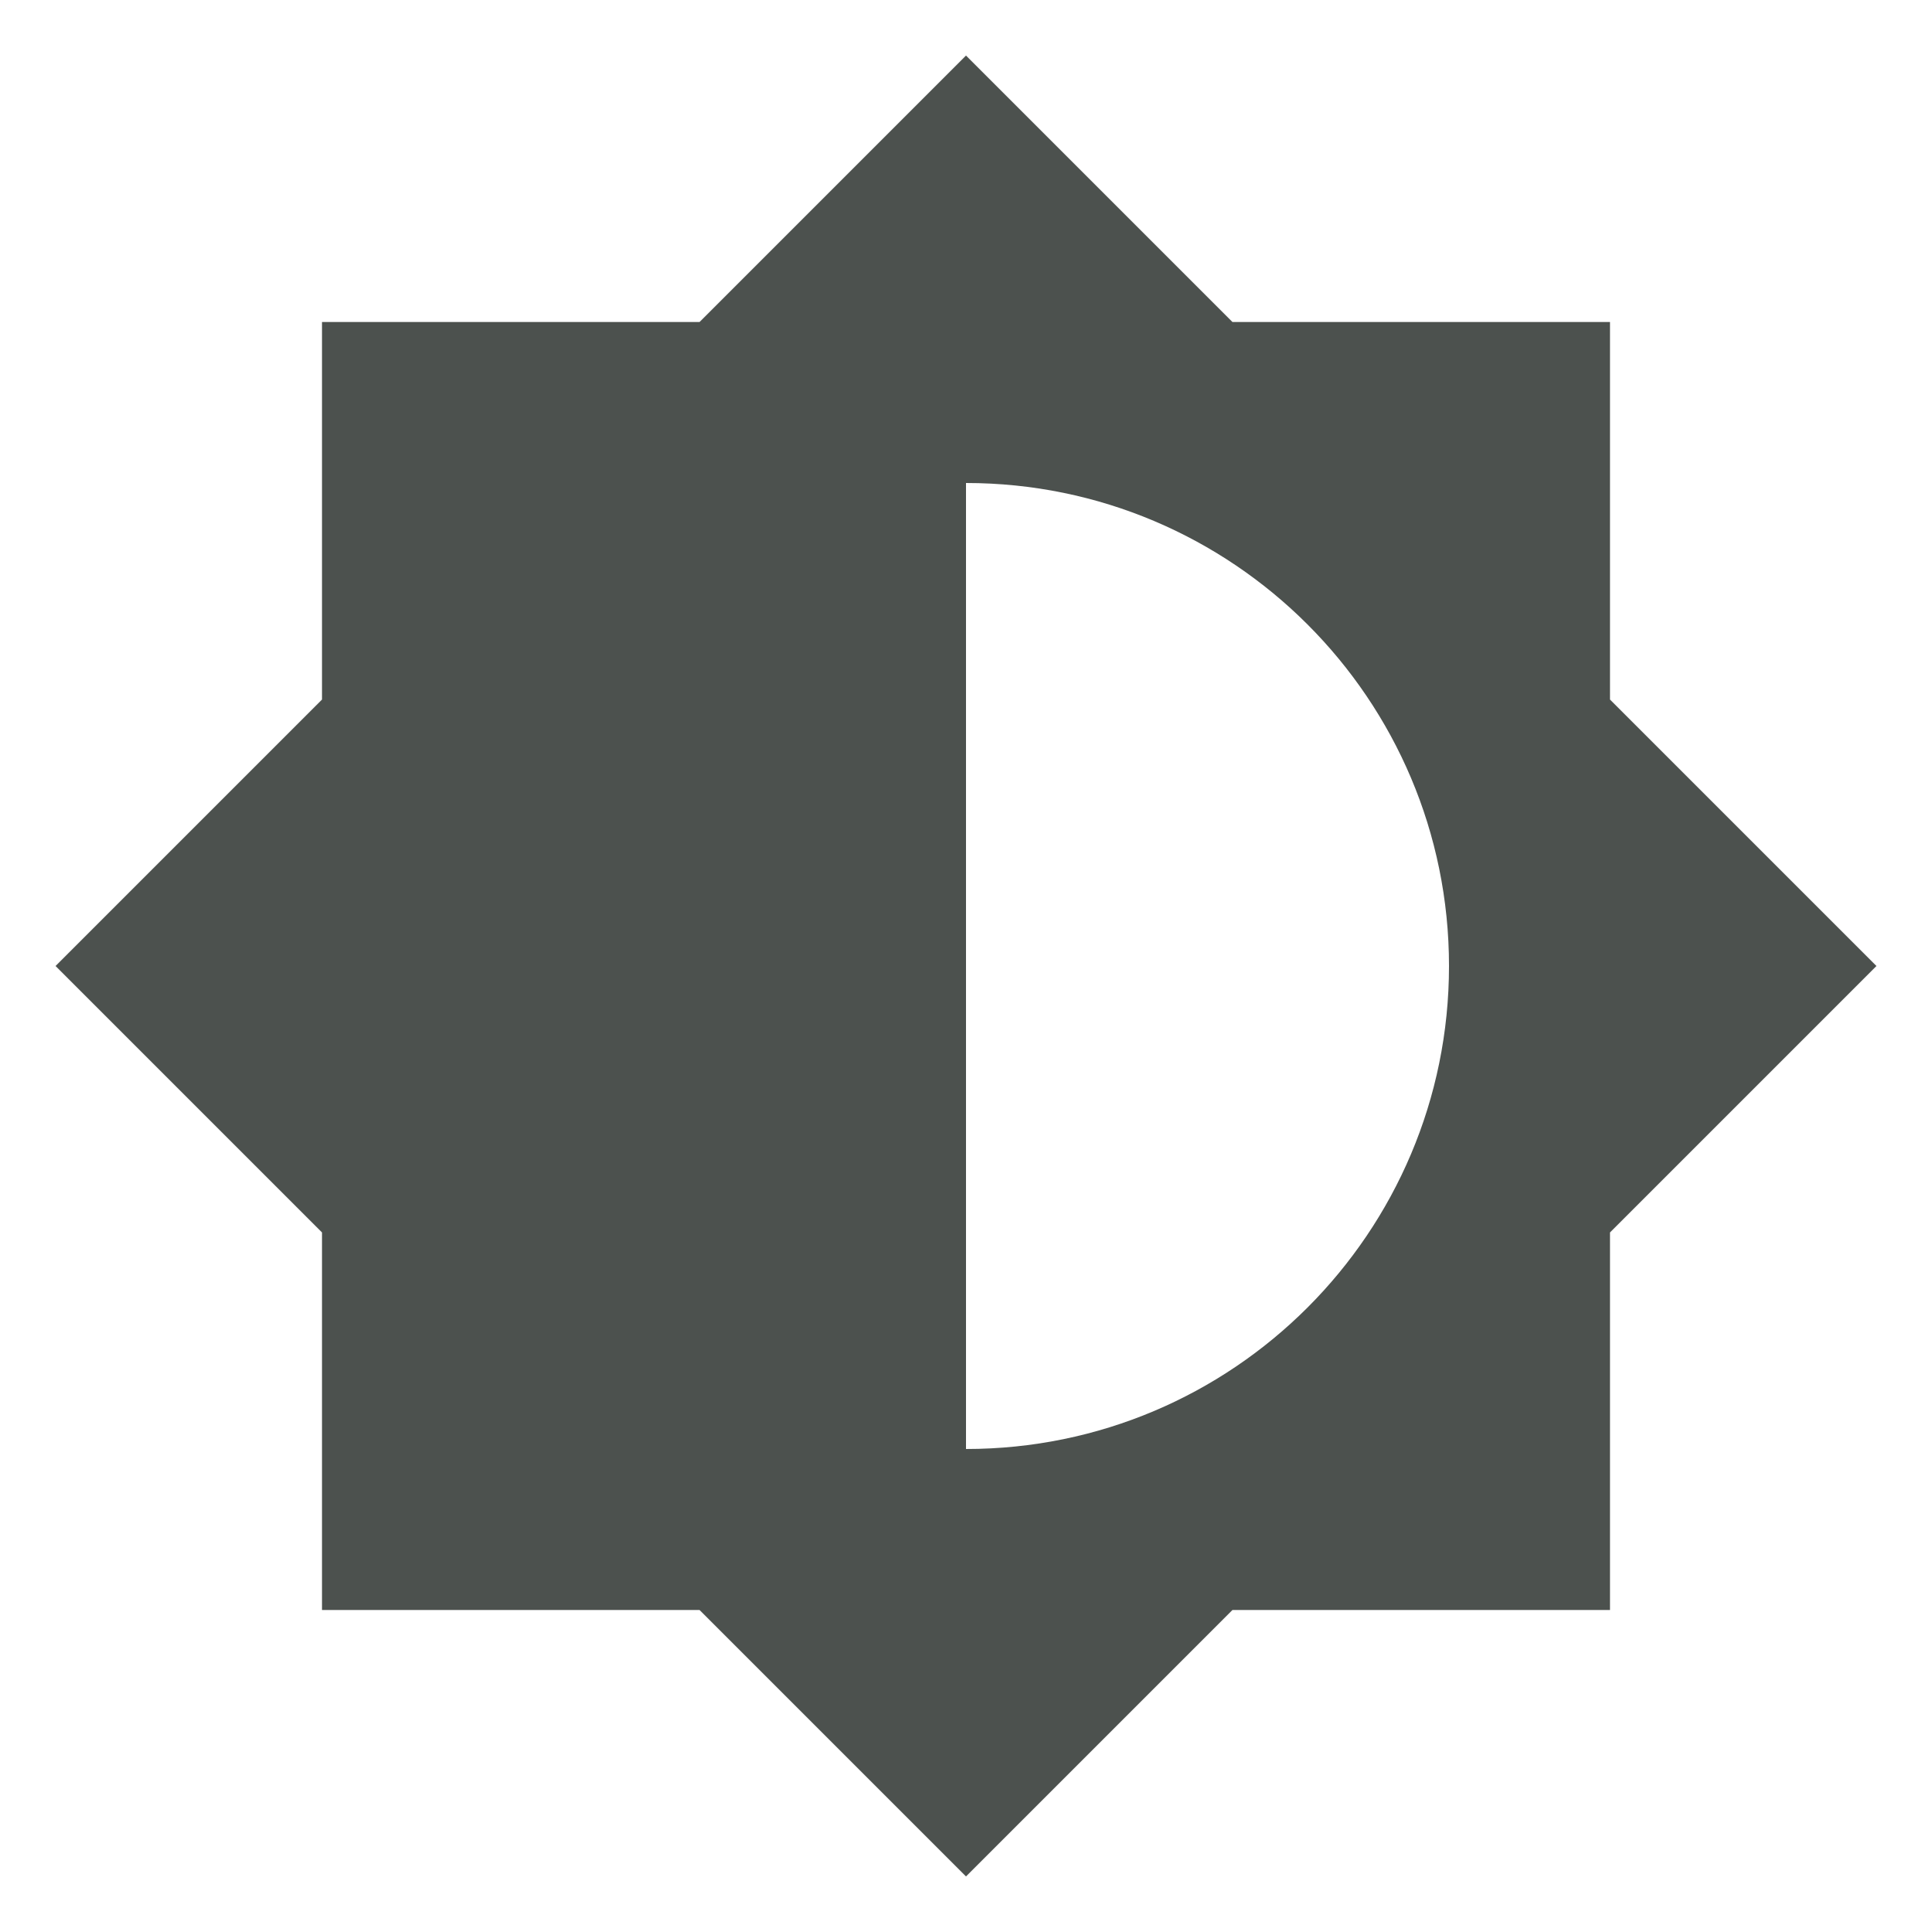
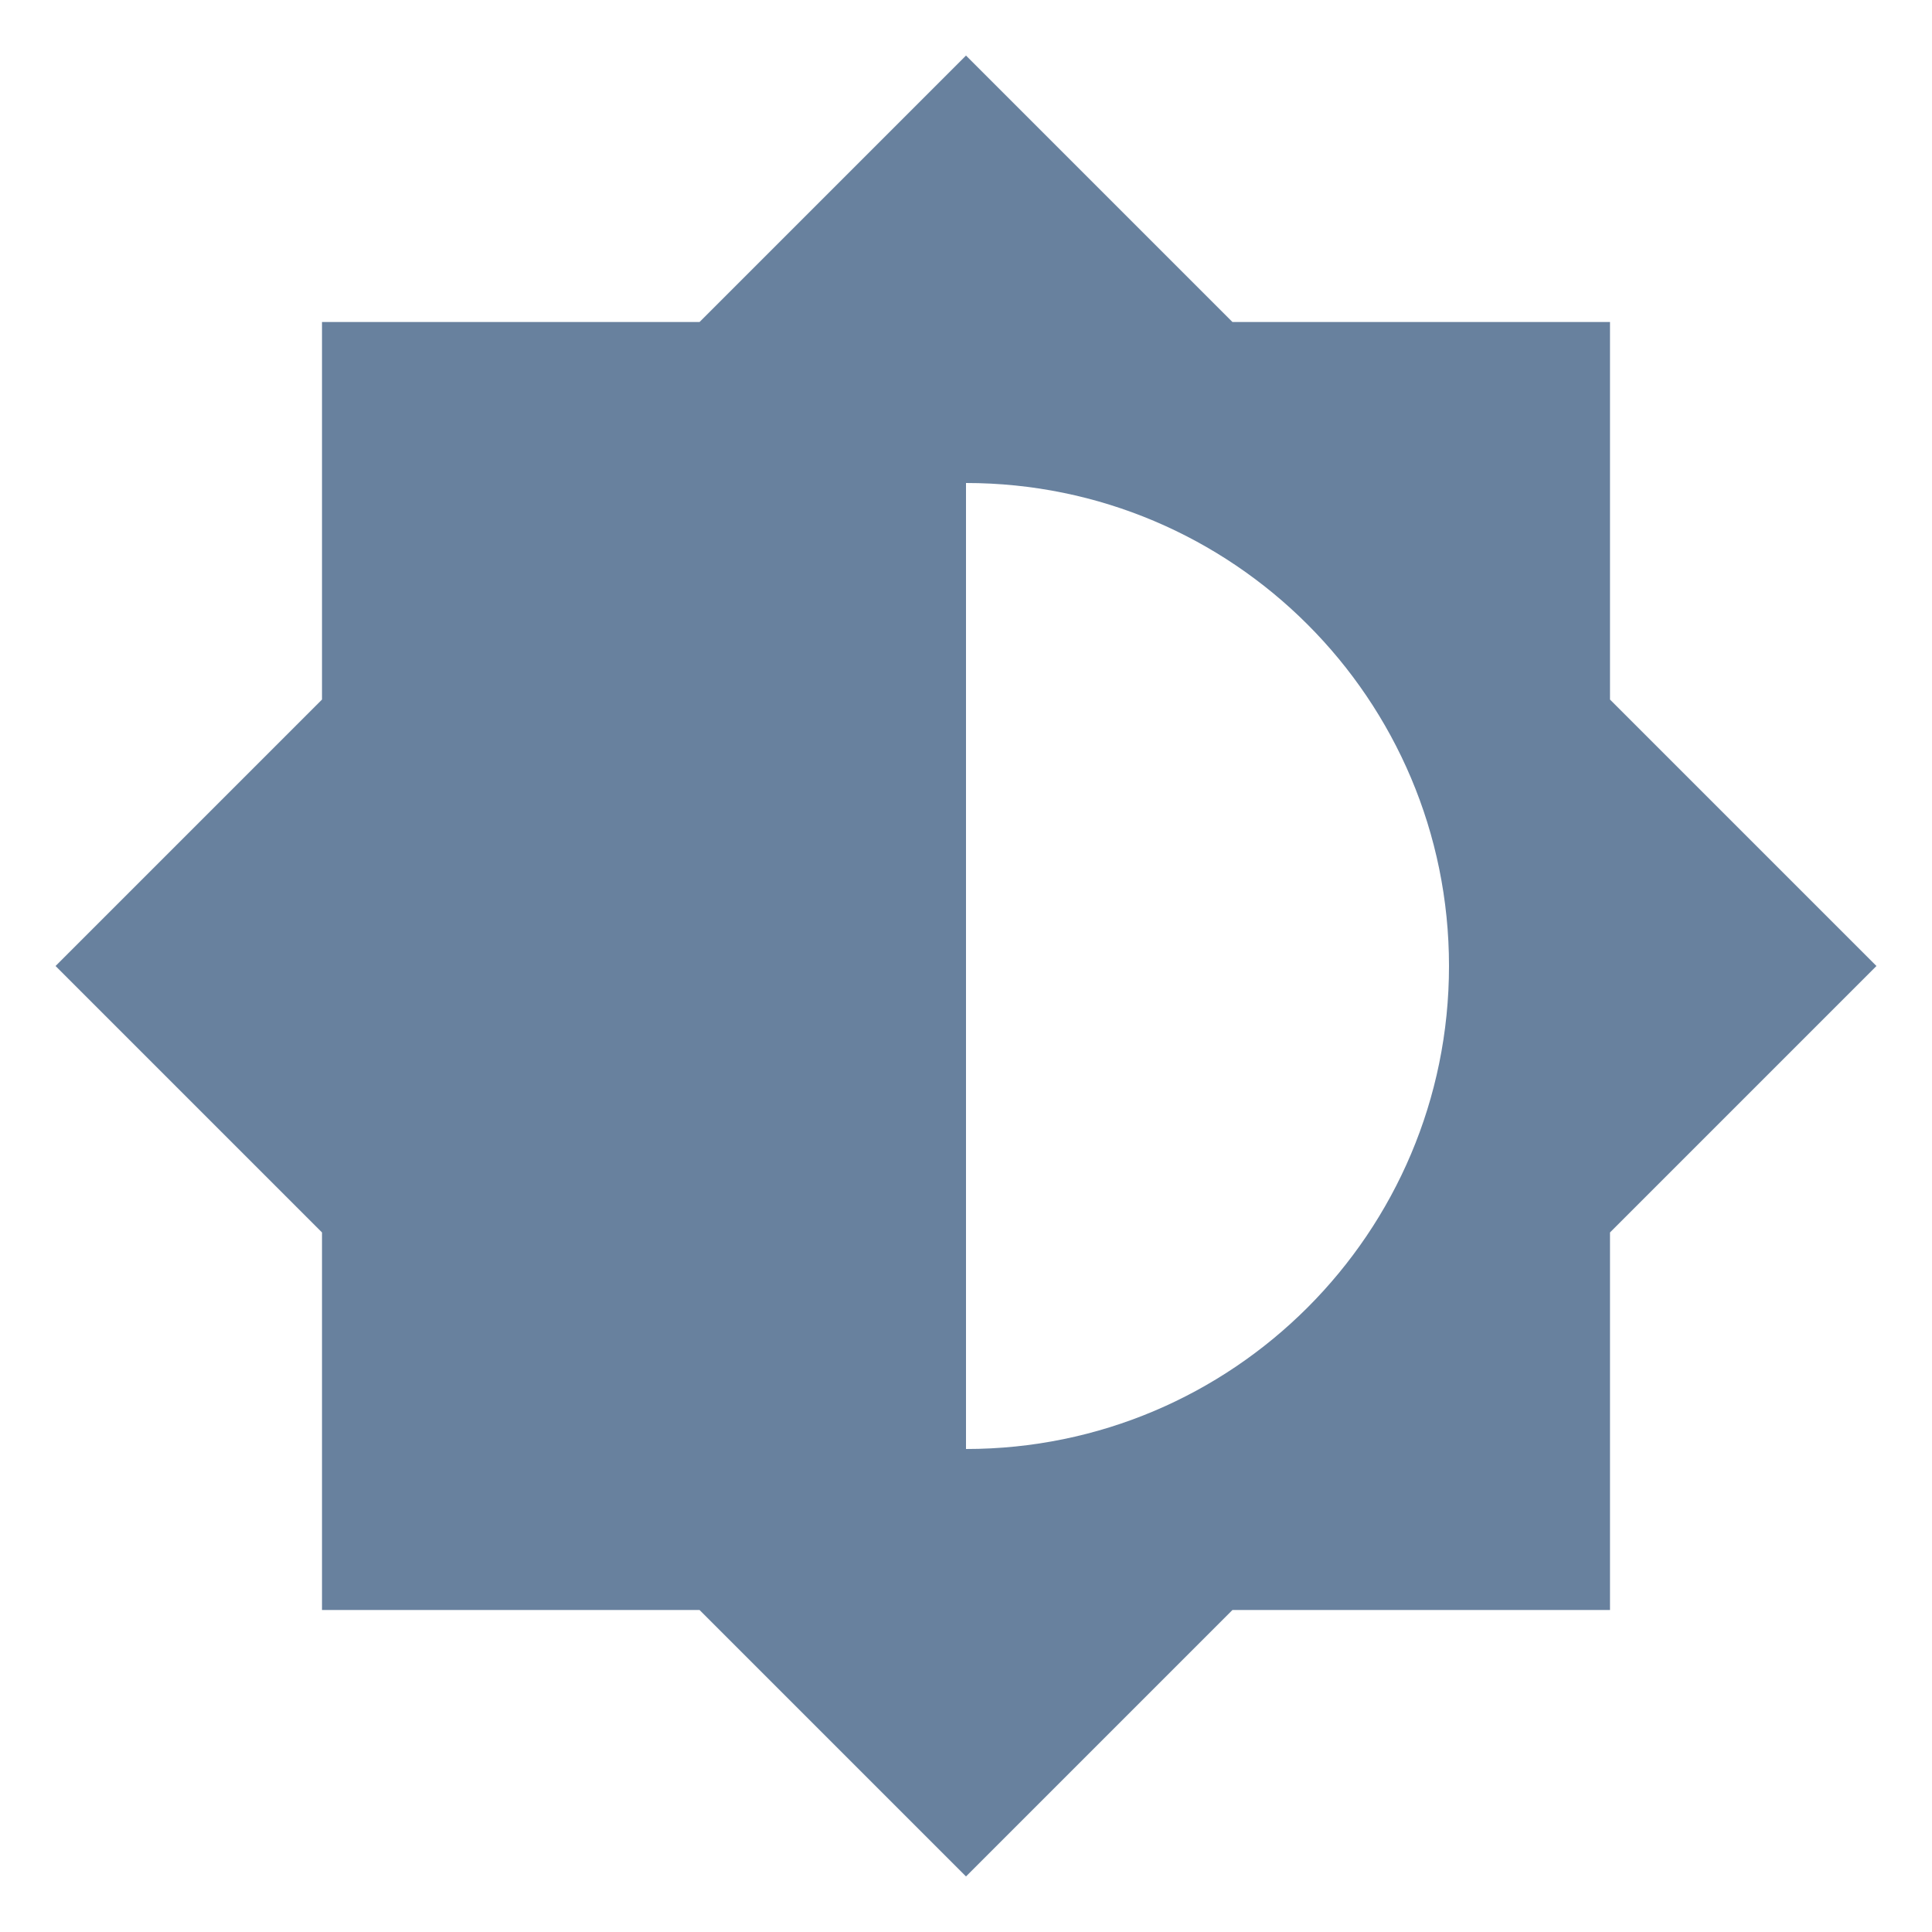
<svg xmlns="http://www.w3.org/2000/svg" viewBox="0 0 24 24">
-   <path d="M12,18V6A6,6 0 0,1 18,12A6,6 0 0,1 12,18M20,15.31L23.31,12L20,8.69V4H15.31L12,0.69L8.69,4H4V8.69L0.69,12L4,15.31V20H8.69L12,23.31L15.31,20H20V15.31Z" fill="#4C514E" />
+   <path d="M12,18V6A6,6 0 0,1 18,12A6,6 0 0,1 12,18M20,15.31L23.31,12L20,8.69V4H15.31L12,0.69L8.69,4H4V8.69L0.69,12L4,15.31V20H8.69L12,23.31L15.31,20H20V15.31Z" fill="#68819E" />
</svg>
